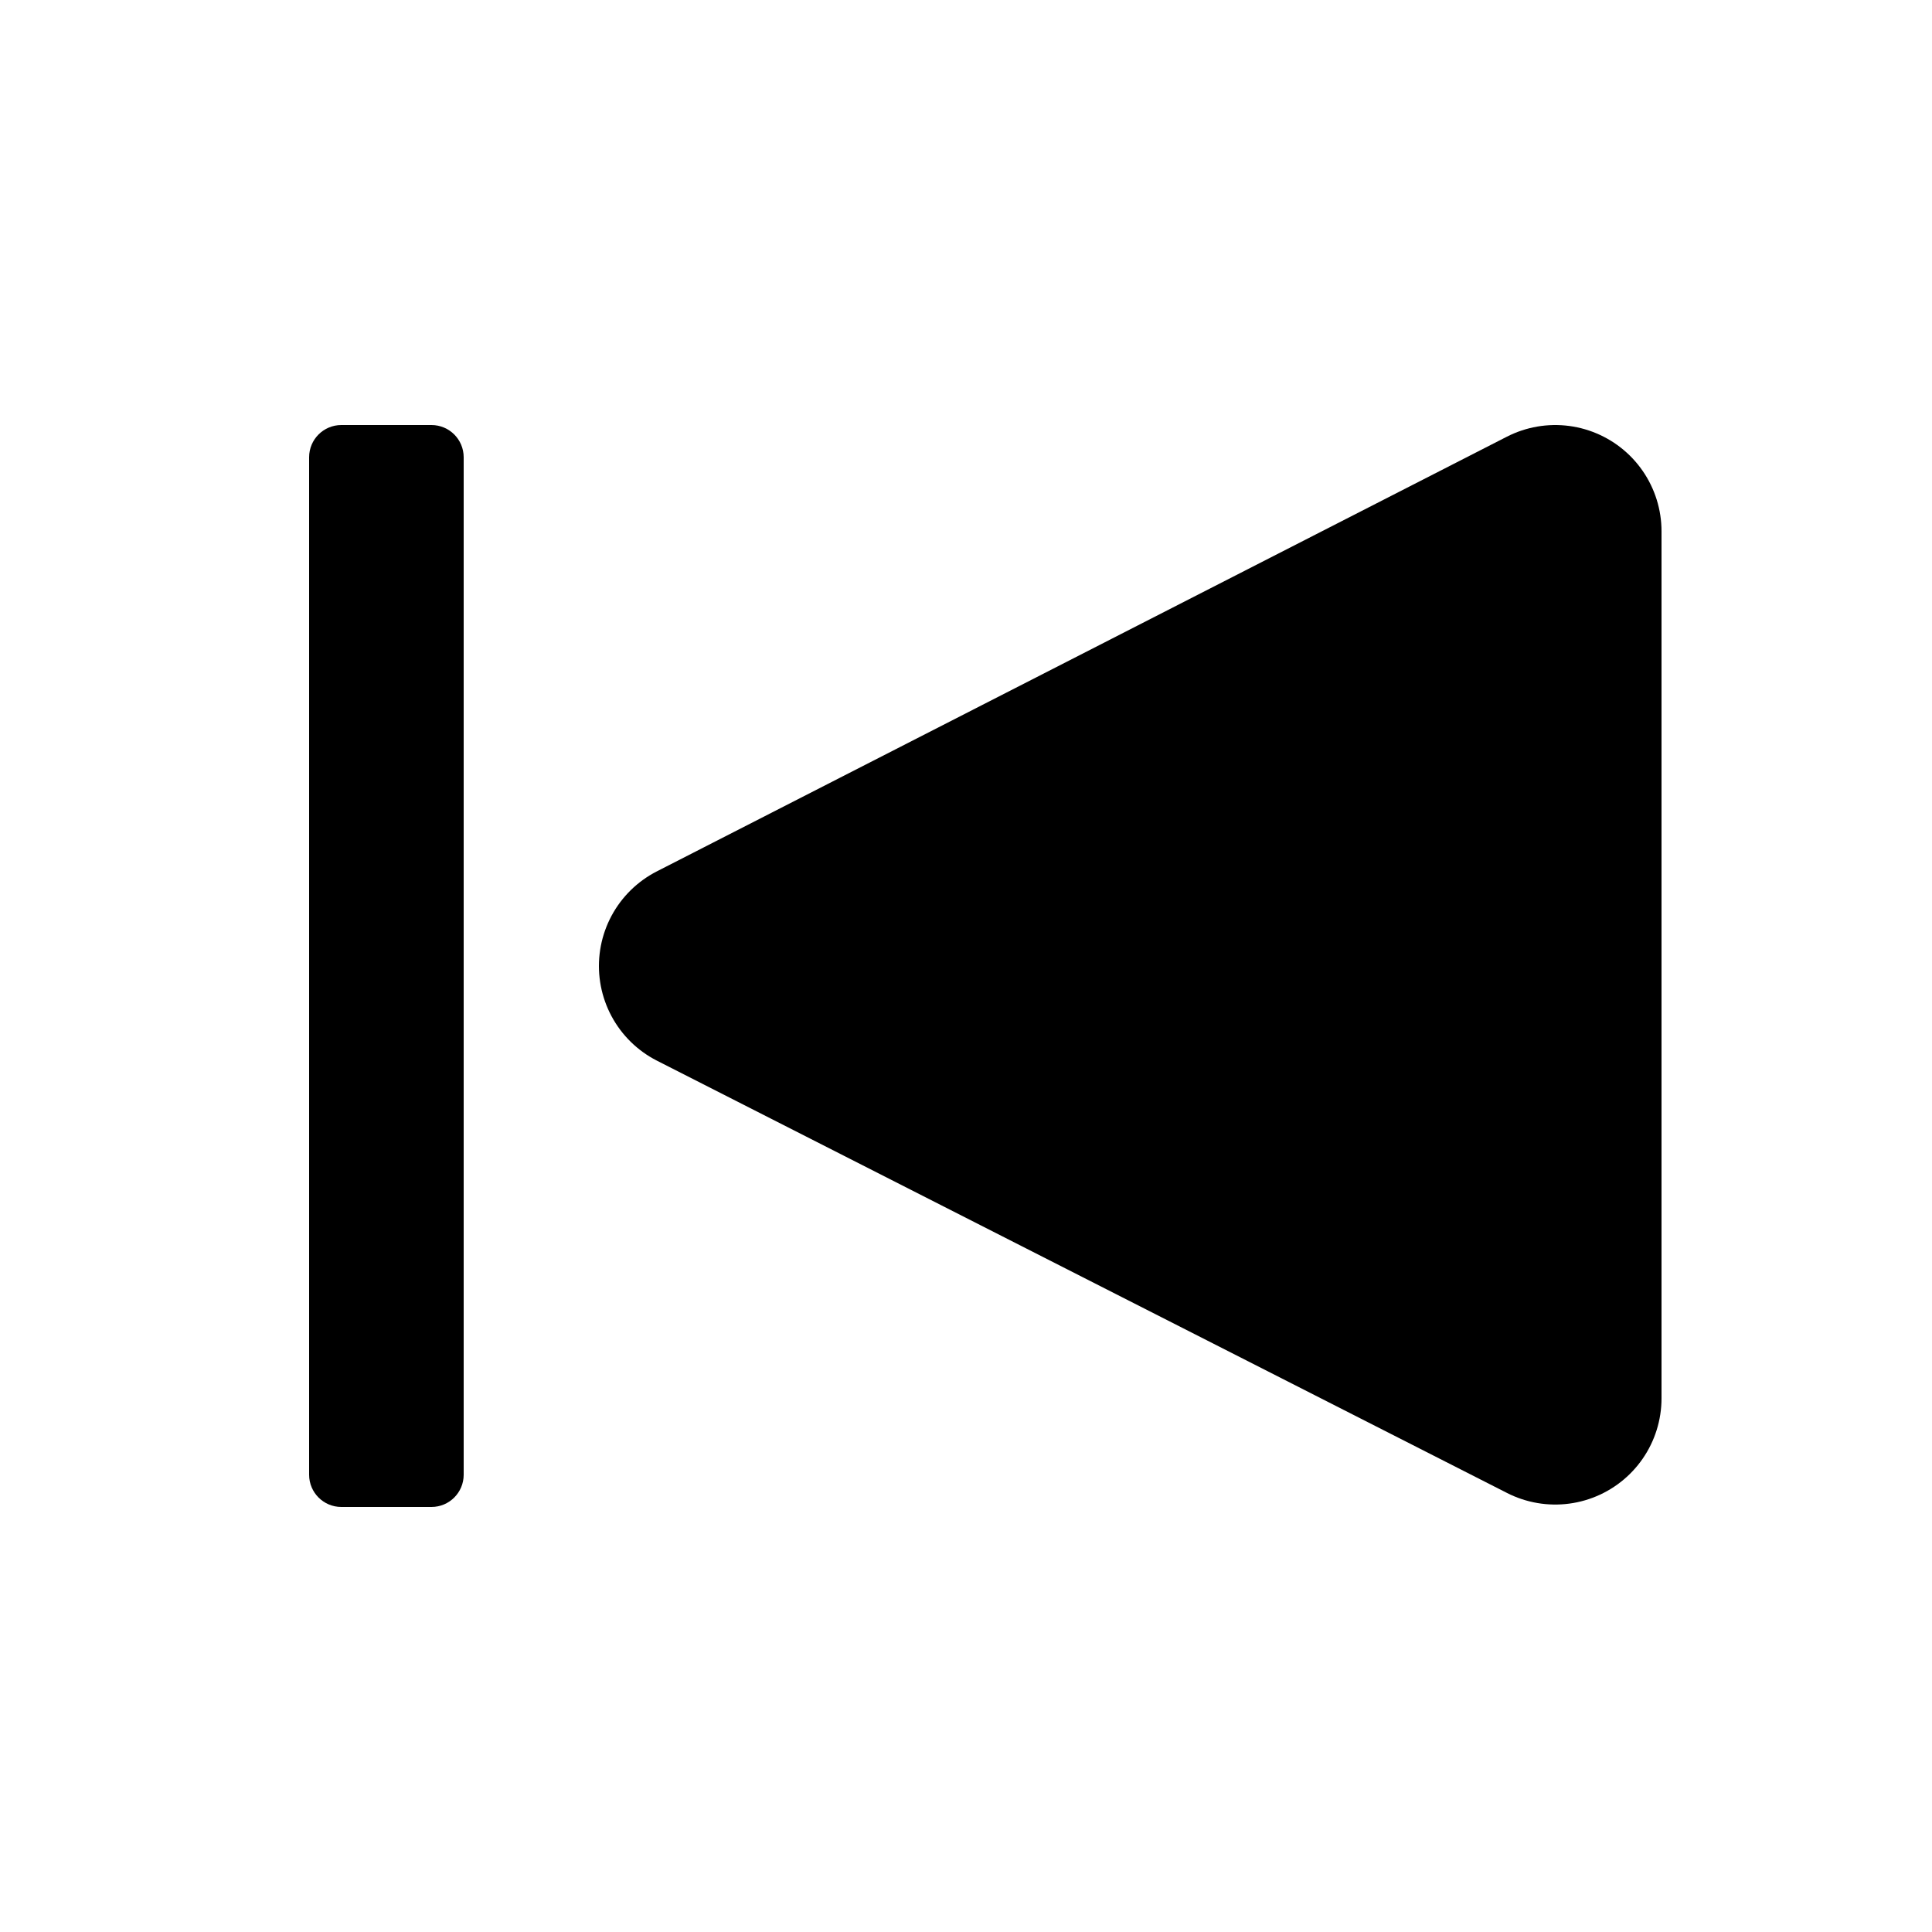
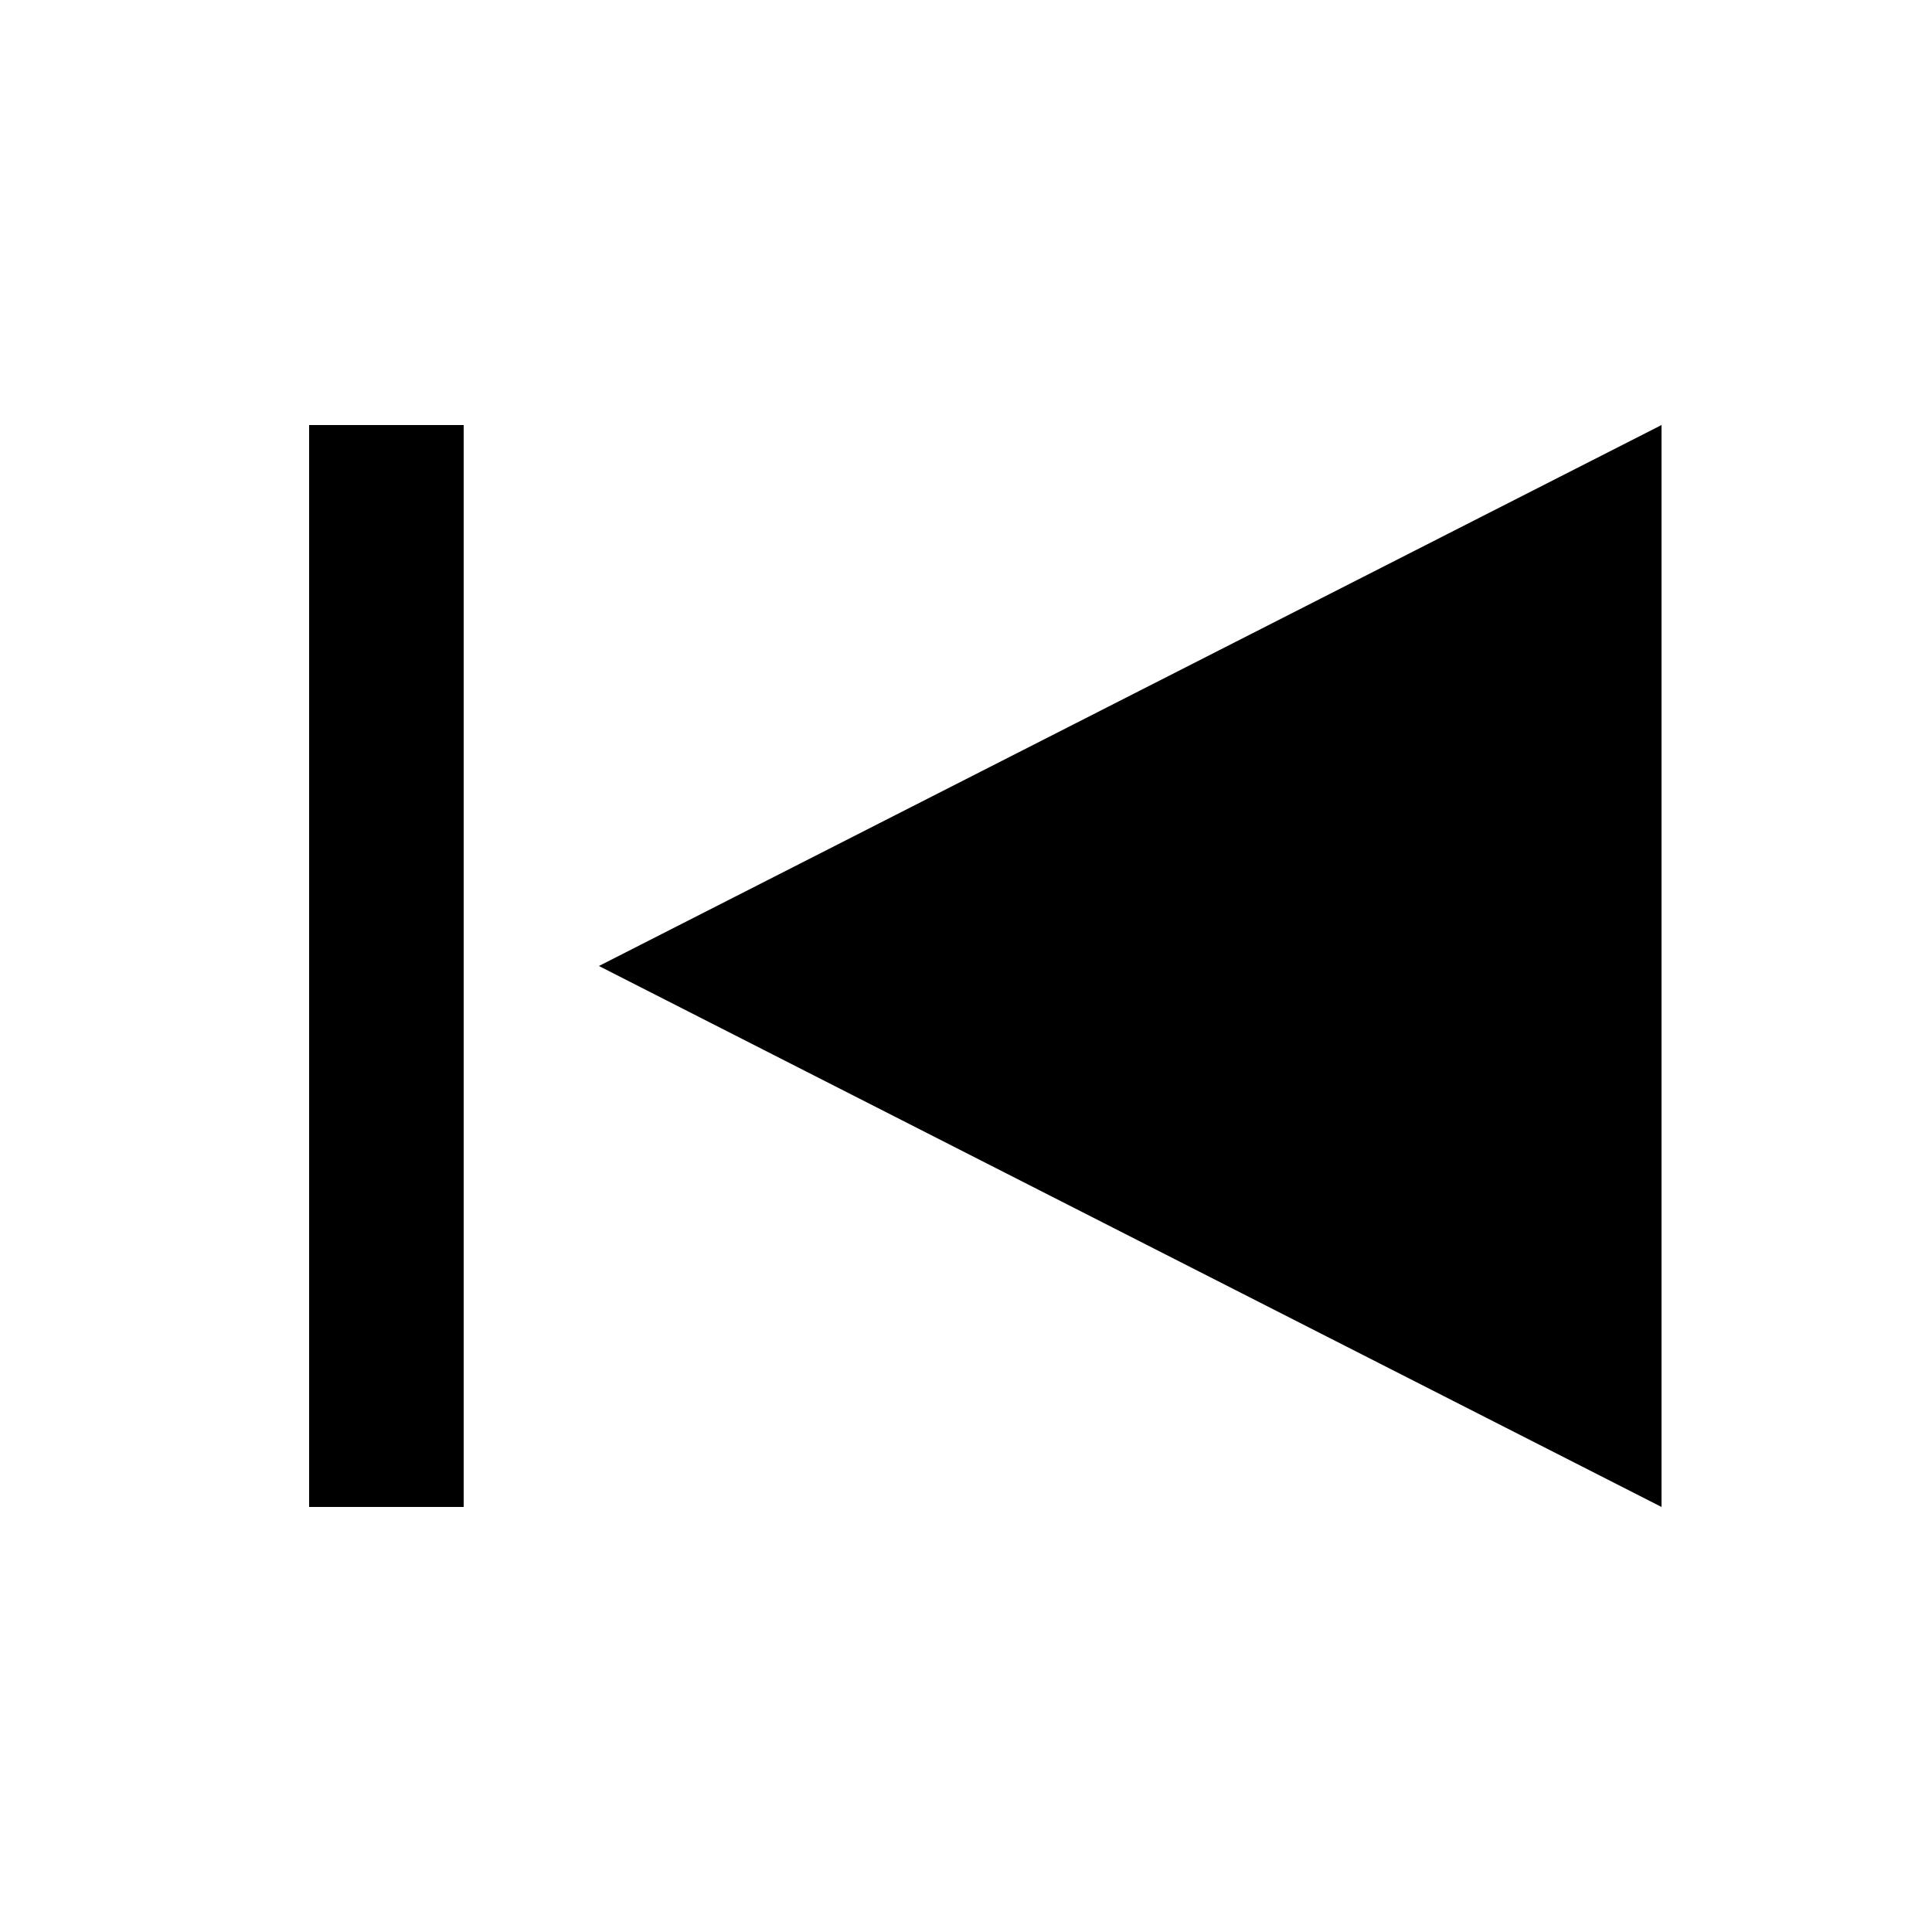
<svg xmlns="http://www.w3.org/2000/svg" viewBox="0 0 24 24" fill="currentColor" aria-hidden="true">
-   <path stroke="currentColor" stroke-width="2.64" stroke-linejoin="round" stroke-linecap="round" d="M19.32 6.6v10.77L8.76 12Z" />
-   <rect x="3.84" y="5.28" width="1.92" height="13.44" rx="0.4" />
+   <path fill-rule="evenodd" d="M20.64 5.28 L7.44 12 L20.64 18.72 Z M3.84 5.28 H5.76 V18.72 H3.84 Z" />
</svg>
